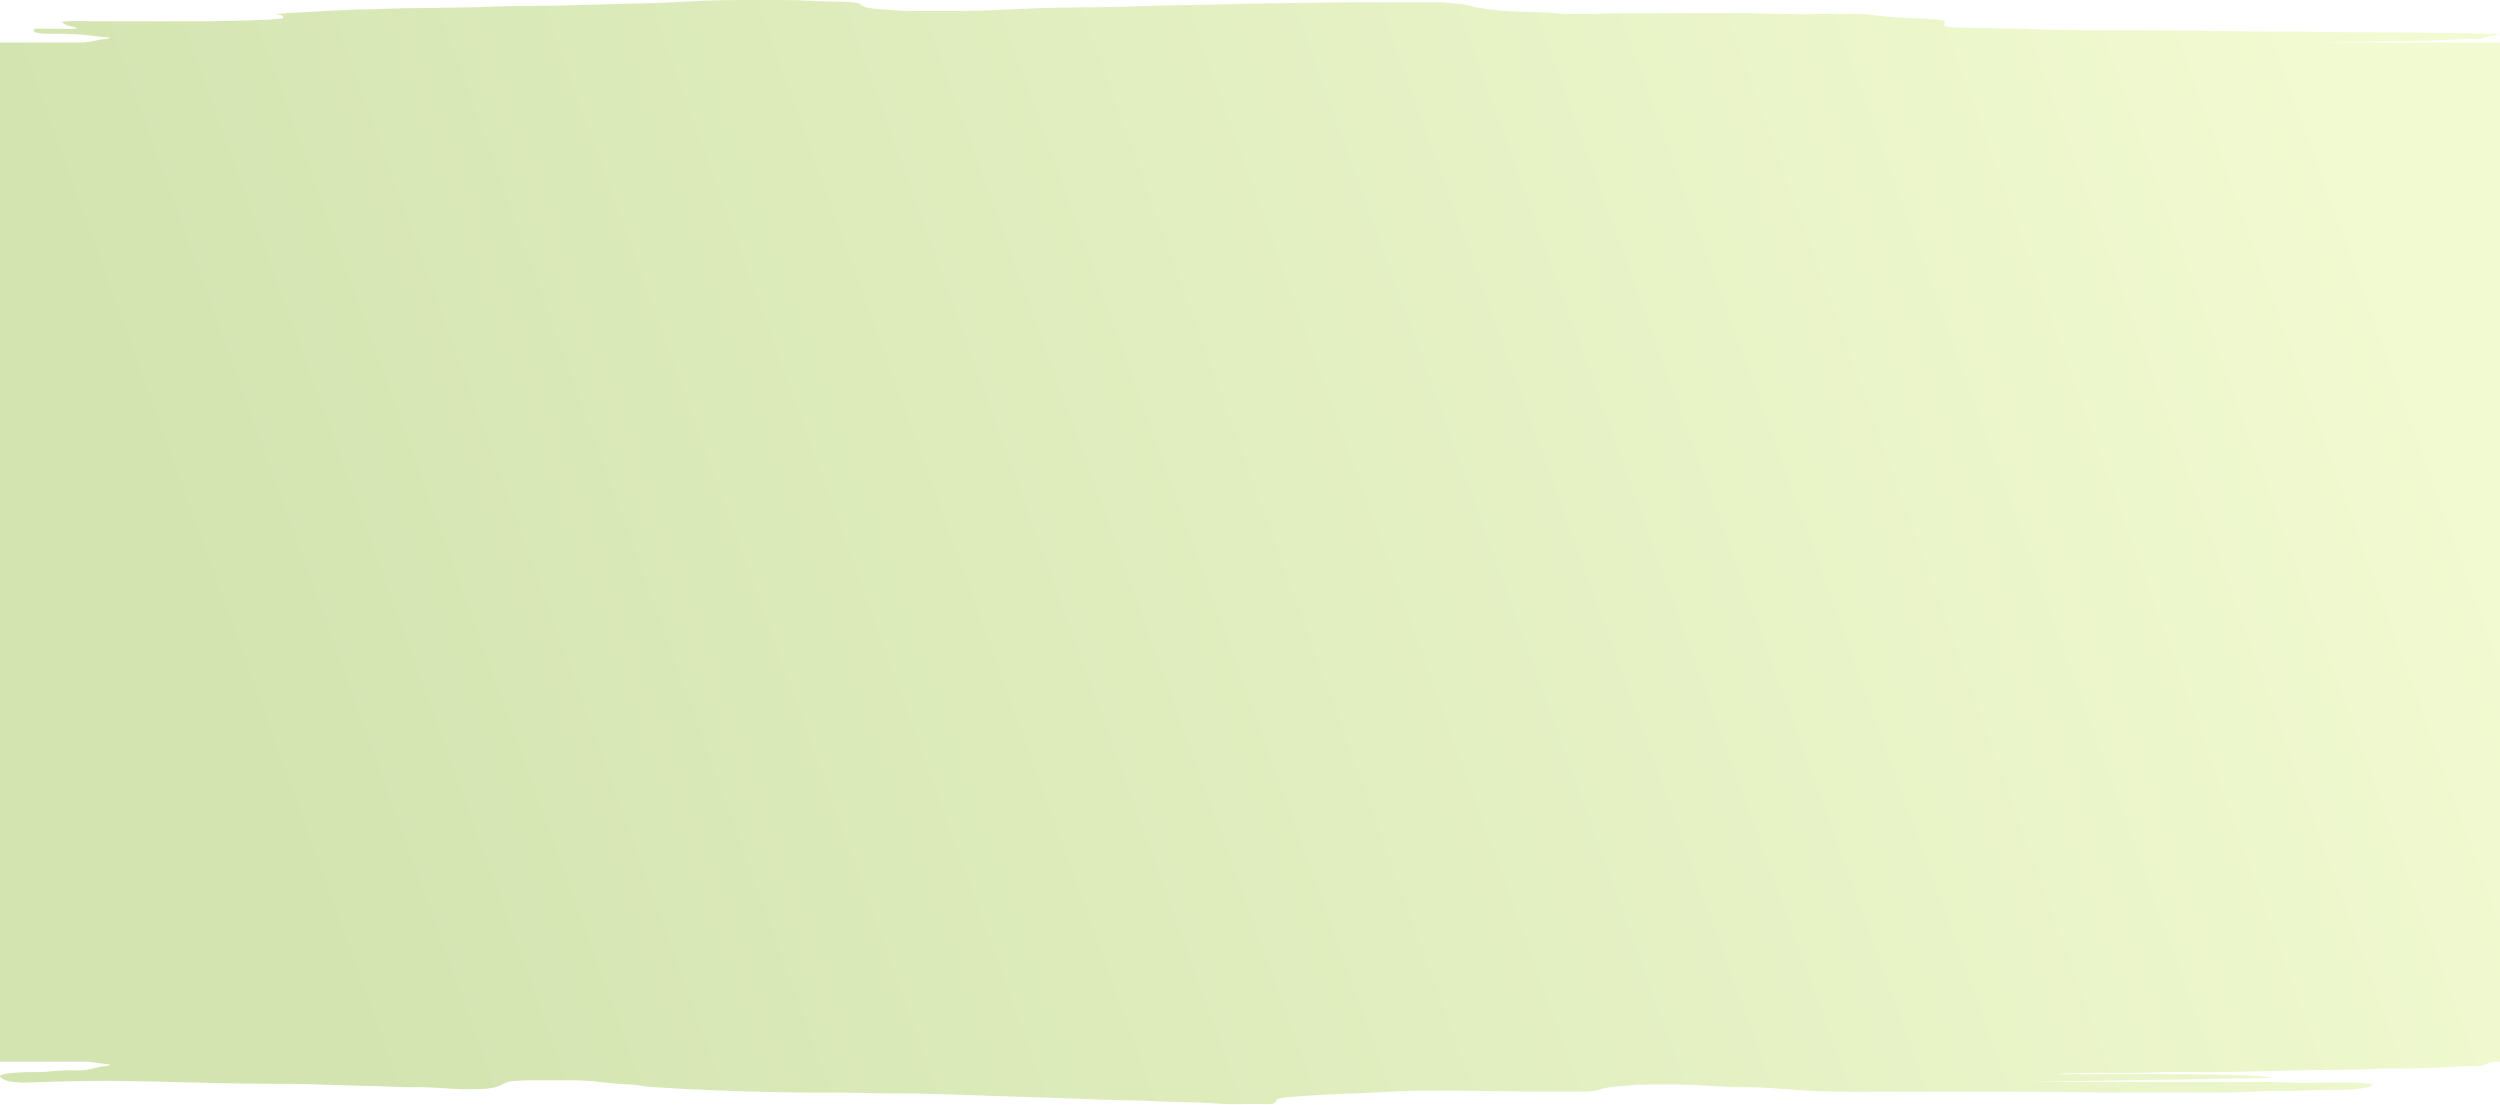
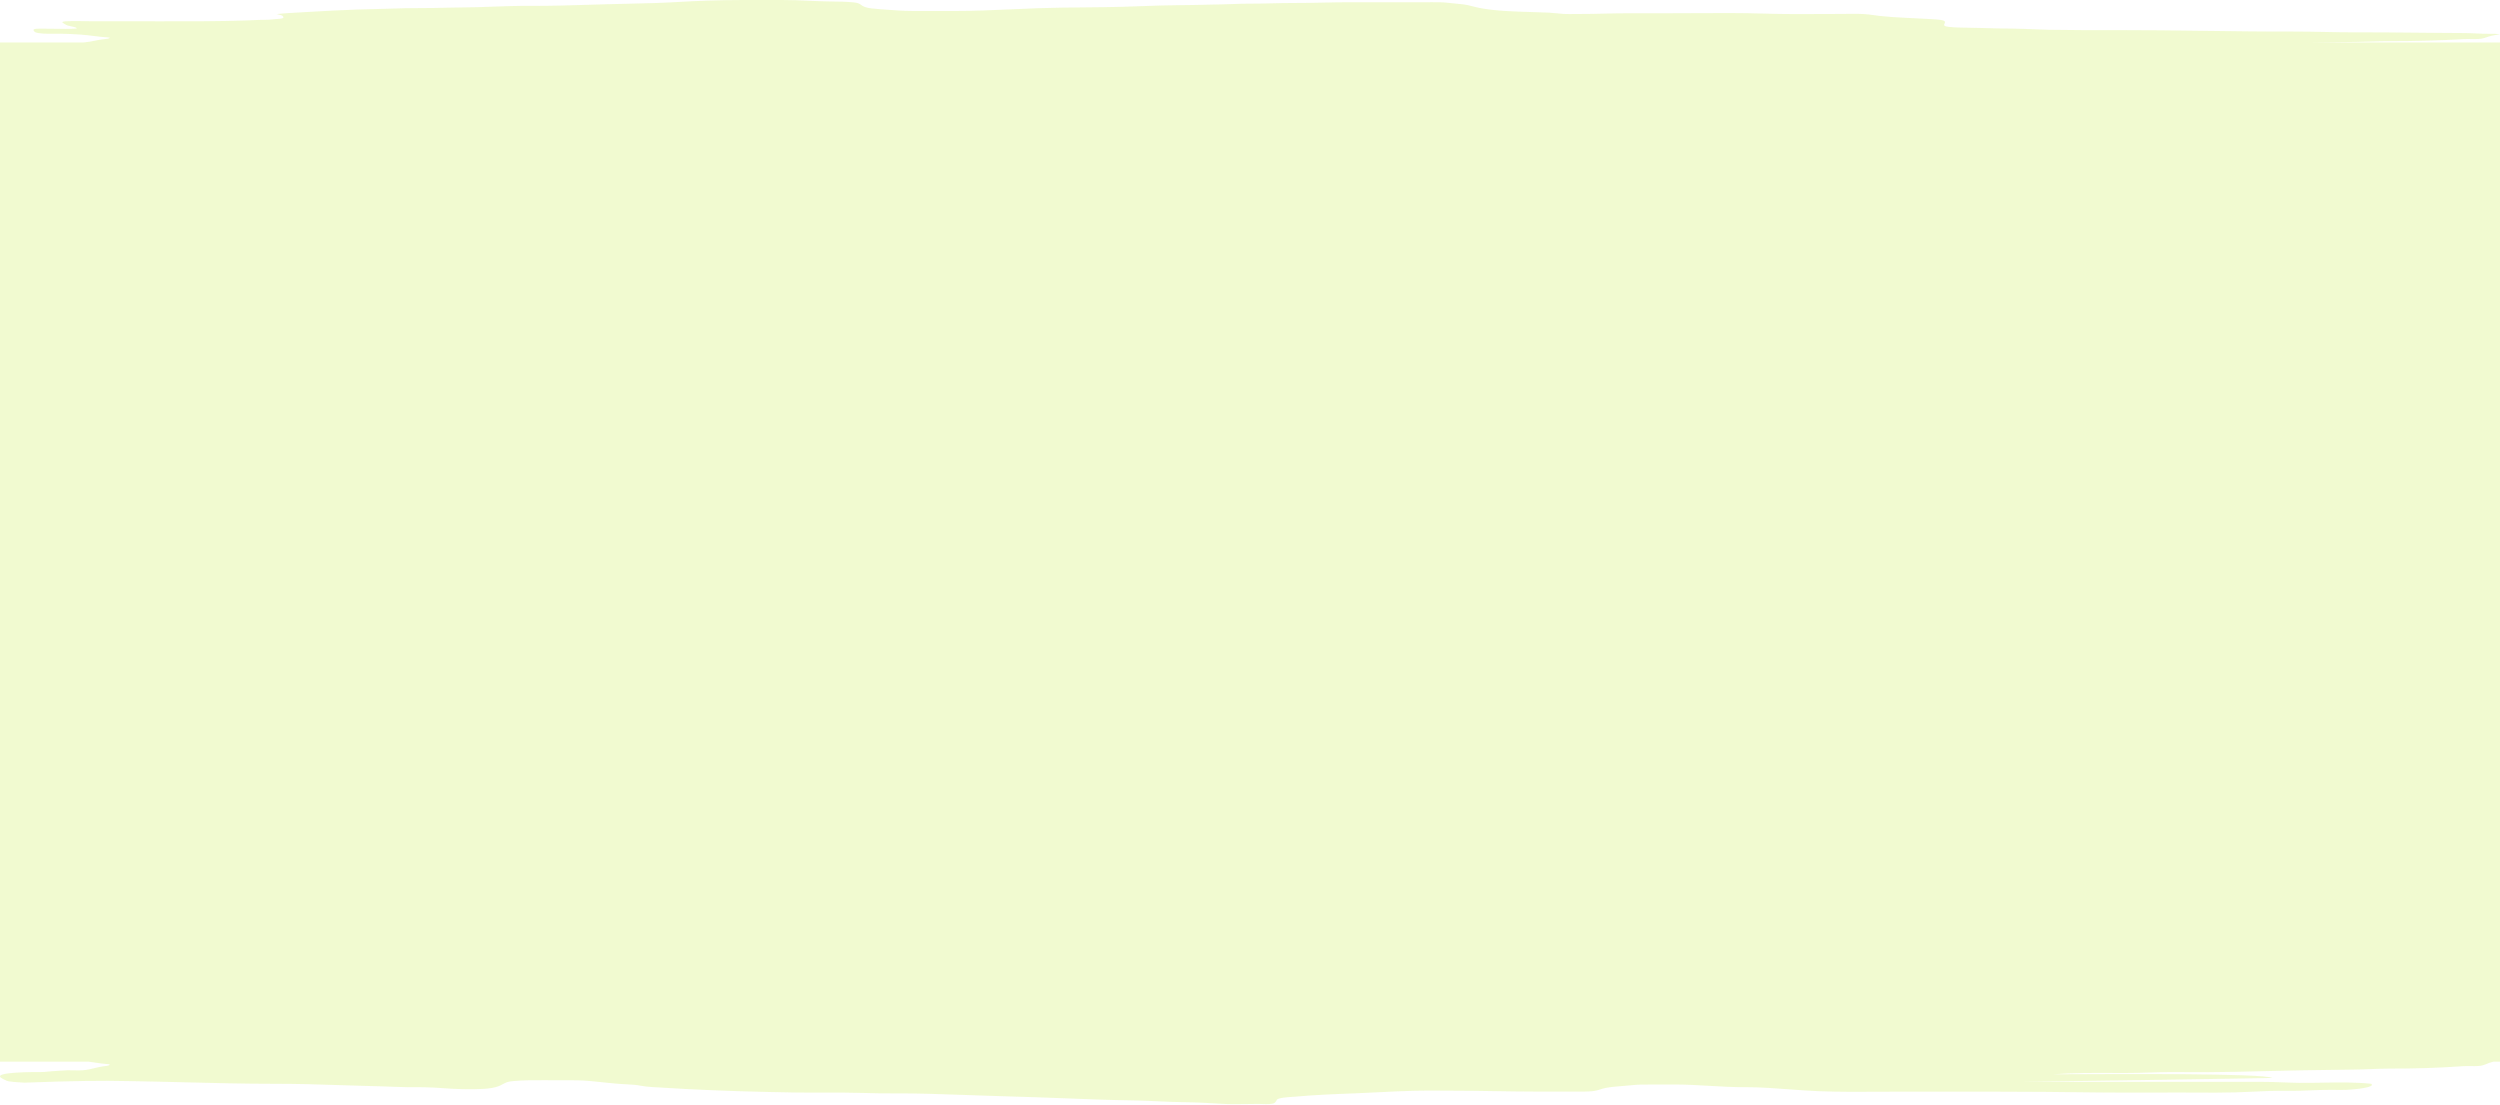
<svg xmlns="http://www.w3.org/2000/svg" width="1440" height="636" viewBox="0 0 1440 636" fill="none">
-   <path fill-rule="evenodd" clip-rule="evenodd" d="M1440 24.462H1330.66L1332.08 24.442C1340.14 24.331 1348.17 24.22 1356.27 24.156C1359.4 24.13 1362.45 24.03 1365.5 23.931C1369.06 23.815 1372.62 23.699 1376.3 23.699C1390.64 23.727 1405.04 23.356 1418.97 22.527C1420.36 22.448 1421.85 22.468 1423.33 22.488C1426.14 22.525 1428.9 22.562 1430.82 21.926L1430.91 21.896C1434 20.858 1435.69 20.292 1440 19.782C1438.01 19.426 1435.72 19.44 1433.44 19.453C1432.43 19.46 1431.41 19.466 1430.42 19.439C1428.98 19.395 1427.58 19.328 1426.18 19.262C1423.99 19.159 1421.82 19.056 1419.57 19.039C1413.78 18.984 1408 18.95 1402.22 18.916C1392.96 18.862 1383.7 18.808 1374.43 18.668C1370.31 18.606 1366.16 18.618 1362.02 18.63C1360.37 18.634 1358.72 18.639 1357.08 18.639C1351.06 18.653 1345.05 18.532 1339.04 18.411C1333.01 18.289 1326.98 18.167 1320.91 18.181C1303.79 18.225 1286.69 17.997 1269.6 17.768C1252.98 17.546 1236.38 17.324 1219.77 17.352C1206.44 17.381 1193.18 17.381 1179.92 17.152C1176.81 17.099 1173.69 16.966 1170.56 16.833C1166.95 16.679 1163.35 16.526 1159.76 16.495C1153.26 16.438 1146.96 16.323 1140.4 16.095C1138.57 16.029 1136.57 16.006 1134.52 15.983C1130.36 15.937 1125.99 15.887 1122.45 15.466C1119.29 15.097 1119.66 14.375 1120.05 13.601C1120.36 12.998 1120.69 12.361 1119.37 11.835C1117.89 11.251 1113.23 11.038 1110.01 10.89C1109.13 10.85 1108.35 10.815 1107.78 10.778C1104.43 10.578 1101.15 10.406 1097.8 10.263C1092.37 10.034 1088.02 9.72 1082.93 9.205C1081.68 9.068 1080.56 8.906 1079.45 8.746C1078.49 8.606 1077.53 8.468 1076.5 8.348C1072.63 7.891 1068.09 7.947 1063.82 8C1062.47 8.017 1061.15 8.033 1059.89 8.033C1056.63 8.04 1053.36 8.056 1050.09 8.073C1038.78 8.13 1027.38 8.188 1016.22 7.833C1003.13 7.423 989.811 7.499 976.567 7.574C971.368 7.604 966.18 7.633 961.025 7.633H937.917C933.173 7.633 928.523 7.741 923.876 7.848C918.945 7.963 914.016 8.077 908.982 8.062C908.181 8.062 907.368 8.07 906.552 8.077C904.639 8.095 902.709 8.114 900.877 8.033C899.452 7.963 898.061 7.815 896.661 7.667C895.231 7.515 893.793 7.362 892.304 7.29C889.173 7.152 885.917 7.056 882.618 6.959C872.225 6.651 861.396 6.331 852.651 4.66C851.06 4.358 849.735 4.02 848.448 3.691C846.321 3.147 844.294 2.63 841.332 2.345C840.992 2.314 840.655 2.284 840.32 2.254C838.142 2.061 836.045 1.874 833.897 1.602C831.059 1.262 828.222 1.272 825.059 1.283C824.488 1.285 823.907 1.287 823.314 1.287C807.976 1.316 792.57 1.316 777.232 1.287C772.172 1.287 767.144 1.394 762.11 1.502C756.747 1.616 751.376 1.731 745.952 1.716C741.397 1.702 736.943 1.809 732.489 1.916C728.035 2.023 723.581 2.13 719.026 2.116C716.225 2.099 713.496 2.204 710.753 2.31C708.904 2.382 707.049 2.453 705.161 2.488C701.939 2.541 698.726 2.619 695.515 2.697C690.184 2.827 684.859 2.956 679.508 2.974C672.108 3.012 664.912 3.275 657.67 3.539C653.966 3.675 650.249 3.811 646.487 3.917C639.115 4.124 631.716 4.191 624.314 4.257C615.373 4.337 606.429 4.418 597.524 4.746C592.674 4.923 587.883 5.138 583.112 5.352C571.74 5.862 560.484 6.367 548.83 6.347C546.399 6.347 543.961 6.344 541.52 6.341L541.519 6.341C536.629 6.334 531.73 6.328 526.86 6.347C520.631 6.347 513.933 5.889 507.905 5.375C507.41 5.334 506.909 5.296 506.406 5.258L506.406 5.258C503.365 5.025 500.252 4.788 498.126 4.003C497.118 3.637 496.555 3.231 496.021 2.845L496.021 2.845C495.136 2.206 494.328 1.623 491.696 1.373C487.677 0.973 484.328 0.915 479.974 0.887C475.376 0.847 470.821 0.647 466.263 0.448C460.994 0.217 455.72 -0.015 450.369 0.001H428.064C421.232 0.001 414.601 0.144 407.77 0.344C402.551 0.495 397.407 0.775 392.249 1.056C387.675 1.305 383.091 1.555 378.432 1.716C372.587 1.927 366.717 2.051 360.853 2.175C357.175 2.253 353.498 2.331 349.832 2.431C346.451 2.524 343.045 2.63 339.624 2.737C328.406 3.086 317.031 3.44 305.893 3.374C297.624 3.329 289.683 3.616 281.621 3.907C279.365 3.989 277.099 4.071 274.814 4.146C271.9 4.246 268.987 4.267 266.073 4.289C263.159 4.31 260.246 4.332 257.332 4.432C252.356 4.603 247.38 4.628 242.411 4.654C236.611 4.683 230.819 4.713 225.048 4.975C221.596 5.125 218.088 5.196 214.583 5.268C211.423 5.332 208.266 5.396 205.155 5.518L203.641 5.58C195.803 5.903 187.705 6.237 179.903 6.747C177.82 6.883 175.616 6.999 173.379 7.117L173.379 7.117C168.564 7.37 163.593 7.631 159.34 8.119C159.726 8.213 160.083 8.292 160.41 8.365C161.788 8.673 162.658 8.868 163.091 9.491C163.789 10.609 162.213 10.734 159.679 10.935L159.679 10.935C159.296 10.965 158.891 10.998 158.469 11.035C157.851 11.085 157.332 11.136 156.845 11.185C155.645 11.305 154.634 11.407 152.776 11.407C150.27 11.407 148.016 11.514 145.719 11.624C144.273 11.693 142.809 11.763 141.256 11.807C125.357 12.31 109.223 12.291 93.091 12.272H93.091C89.989 12.268 86.887 12.264 83.787 12.264H53.78C53.069 12.264 51.911 12.243 50.517 12.218C45.212 12.121 36.479 11.963 35.896 12.664C35.628 13.036 38.106 14.437 39.044 14.723C39.548 14.884 40.263 15.026 40.998 15.171C42.608 15.491 44.318 15.829 44.134 16.438C40.093 16.743 35.418 16.653 30.855 16.566H30.855H30.855C28.157 16.514 25.5 16.463 23.036 16.495C19.687 16.523 18.749 16.781 19.62 17.981C20.156 18.753 21.361 18.982 23.706 19.239C25.982 19.487 28.526 19.455 31.08 19.424H31.08H31.08C32.359 19.408 33.64 19.392 34.891 19.411C38.575 19.468 43.264 19.697 46.881 19.954C49.391 20.148 51.806 20.446 54.219 20.744C57.147 21.107 60.072 21.468 63.157 21.64C63.21 22.233 61.818 22.371 60.335 22.519L60.335 22.519C59.957 22.556 59.572 22.595 59.205 22.641C57.563 22.85 56.021 23.159 54.476 23.469L54.476 23.469C52.462 23.873 50.444 24.278 48.197 24.462H4.15524e-09V27.427V611.538H51.244C52.24 611.677 53.23 611.823 54.219 611.97C57.147 612.405 60.072 612.839 63.157 613.045C63.21 613.756 61.818 613.922 60.335 614.099C59.957 614.144 59.572 614.19 59.205 614.246C57.563 614.497 56.021 614.868 54.476 615.24C52.428 615.733 50.377 616.226 48.086 616.441C46.297 616.608 44.359 616.56 42.423 616.511C41.17 616.48 39.919 616.449 38.709 616.476C37.084 616.515 35.527 616.635 33.959 616.756C32.812 616.844 31.659 616.932 30.471 616.99C29.283 617.036 28.358 617.142 27.452 617.246C26.314 617.377 25.204 617.505 23.639 617.505C19.218 617.471 -3.756 617.436 0.53 620.764C1.066 621.175 3.277 622.307 3.946 622.547C5.515 623.135 10.562 623.416 13.262 623.566C13.559 623.582 13.828 623.597 14.06 623.611C42.393 622.582 58.468 622.342 74.61 622.719C85.364 622.879 96.108 623.148 106.854 623.417C123.749 623.84 140.649 624.263 157.599 624.263C170.191 624.263 182.582 624.537 195.108 625.017C200.391 625.229 205.689 625.364 210.98 625.498C216.826 625.646 222.663 625.794 228.464 626.046C232.485 626.227 236.318 626.233 240.217 626.239C241.513 626.242 242.817 626.244 244.137 626.252C247.998 626.287 251.741 626.545 255.476 626.803C259.193 627.06 262.901 627.316 266.709 627.35C266.97 627.353 267.232 627.355 267.497 627.358C274.33 627.428 282.699 627.515 287.406 625.566C288.293 625.193 288.978 624.822 289.617 624.475C291.151 623.644 292.431 622.951 295.645 622.685C302.104 622.12 308.728 622.167 315.323 622.213C317.14 622.226 318.954 622.239 320.762 622.239C321.922 622.239 323.076 622.234 324.225 622.229C329.71 622.204 335.082 622.18 340.454 622.719C344.733 623.13 349.012 623.575 353.291 624.02L353.315 624.023C355.86 624.296 358.304 624.427 360.756 624.559C362.305 624.643 363.856 624.726 365.438 624.846C366.767 624.966 368.005 625.179 369.231 625.391C370.106 625.542 370.975 625.692 371.868 625.806C373.99 626.065 376.263 626.187 378.46 626.305C379.176 626.344 379.884 626.382 380.576 626.424C385.465 626.732 390.355 627.007 395.311 627.281C415.74 628.345 436.638 628.928 457.268 629.271C462.965 629.358 468.651 629.347 474.335 629.336C482.148 629.322 489.958 629.307 497.791 629.545C503.283 629.717 508.575 629.82 514.067 629.786C528.161 629.709 542.031 630.205 555.984 630.704C560.73 630.874 565.486 631.044 570.263 631.192C574.224 631.319 578.184 631.441 582.144 631.563C592.049 631.867 601.953 632.172 611.858 632.564C625.388 633.113 638.985 633.627 652.582 633.833C657.379 633.9 662.175 634.122 666.972 634.343C672.021 634.576 677.071 634.81 682.12 634.862C689.279 634.926 695.801 635.316 702.709 635.729C703.234 635.76 703.761 635.791 704.29 635.823C708.752 636.079 713.523 636.003 718.224 635.928C720.44 635.892 722.641 635.857 724.786 635.857C725.51 635.857 726.321 635.888 727.15 635.92C728.622 635.977 730.151 636.036 731.35 635.926C734.029 635.687 734.278 635.319 734.781 634.573C734.857 634.461 734.938 634.341 735.034 634.211C735.188 634.014 735.282 633.849 735.364 633.706C735.637 633.226 735.774 632.987 737.58 632.564C739.251 632.163 741.656 631.991 743.81 631.837C744.417 631.794 745.005 631.752 745.55 631.706C756.87 630.712 768.39 630.197 780.045 629.786C784.617 629.609 789.21 629.378 793.811 629.146C800.805 628.794 807.818 628.442 814.808 628.276C819.968 628.135 825.16 628.172 830.34 628.208C832.69 628.225 835.038 628.242 837.38 628.242C845.384 628.242 853.338 628.37 861.292 628.499C869.246 628.628 877.2 628.756 885.204 628.756H906.637C907.354 628.756 908.052 628.76 908.735 628.764C911.63 628.779 914.282 628.794 917.153 628.516C919.213 628.317 920.439 627.922 921.732 627.504C922.669 627.202 923.64 626.889 924.99 626.63C928.015 626.054 931.207 625.807 934.44 625.557C936.219 625.419 938.01 625.281 939.793 625.086C943.315 624.679 946.596 624.691 950.126 624.704C950.759 624.706 951.399 624.709 952.05 624.709C953.816 624.709 955.593 624.698 957.372 624.687C960.046 624.67 962.724 624.654 965.379 624.674C971.892 624.708 978.264 625.078 984.624 625.448C991.41 625.842 998.183 626.236 1005.1 626.218C1013.9 626.198 1022.25 626.826 1030.62 627.456C1036.41 627.891 1042.2 628.326 1048.17 628.551C1059.56 628.976 1071.14 628.908 1082.66 628.841C1086.91 628.816 1091.16 628.791 1095.39 628.791H1145.96C1167.26 628.791 1188.36 628.997 1209.66 629.271C1220.19 629.39 1230.78 629.36 1241.35 629.331C1246.04 629.318 1250.73 629.305 1255.4 629.305C1258.48 629.305 1261.57 629.322 1264.66 629.339C1272.41 629.381 1280.18 629.423 1287.89 629.202C1291.2 629.099 1294.52 628.945 1297.83 628.791C1301.15 628.636 1304.47 628.482 1307.78 628.379C1310.73 628.293 1313.66 628.302 1316.58 628.31C1319.5 628.319 1322.42 628.328 1325.33 628.242C1327.12 628.188 1328.9 628.117 1330.67 628.046C1334.54 627.892 1338.39 627.738 1342.34 627.762C1343.31 627.762 1344.27 627.771 1345.24 627.78C1347.52 627.802 1349.8 627.823 1352.06 627.727C1356.01 627.521 1368.6 626.389 1365.85 624.263C1356.95 623.304 1347.15 623.461 1337.54 623.615C1333.06 623.686 1328.61 623.758 1324.33 623.714C1321.14 623.683 1318.02 623.563 1314.89 623.442C1311.03 623.294 1307.18 623.146 1303.23 623.165H1292.04H1206.71H1185.48H1173.89H1164.35C1171.13 623.1 1310.61 621 1308.85 620.867C1303.03 618.195 1220.17 618.613 1191.88 618.756C1185.66 618.787 1182.08 618.805 1182.53 618.774C1194.12 617.922 1205.77 617.976 1217.46 618.031C1219.41 618.04 1221.36 618.049 1223.32 618.054C1228.12 618.072 1232.88 617.926 1237.65 617.779C1241.86 617.65 1246.07 617.521 1250.31 617.505C1253.96 617.488 1257.61 617.513 1261.26 617.539C1264.91 617.565 1268.56 617.591 1272.21 617.573C1282.5 617.532 1292.79 617.269 1303.08 617.005C1309.94 616.83 1316.8 616.654 1323.66 616.544C1326.47 616.5 1329.28 616.454 1332.08 616.407C1340.14 616.274 1348.17 616.141 1356.27 616.064C1359.4 616.032 1362.45 615.913 1365.5 615.794C1369.06 615.655 1372.62 615.515 1376.3 615.515C1390.64 615.55 1405.04 615.104 1418.97 614.109C1420.36 614.014 1421.85 614.038 1423.33 614.062C1426.14 614.107 1428.9 614.151 1430.82 613.388L1430.91 613.352C1432.87 612.562 1434.27 612 1436.12 611.538H1440V610.816V24.462Z" fill="url(#paint0_linear_1493_8269)" fill-opacity="0.4" />
-   <defs>
-     <linearGradient id="paint0_linear_1493_8269" x1="191.15" y1="636" x2="1391.78" y2="201.077" gradientUnits="userSpaceOnUse">
-       <stop stop-color="#90BB3A" />
-       <stop offset="1" stop-color="#DDF28A" />
-     </linearGradient>
-   </defs>
+   <path fill-rule="evenodd" clip-rule="evenodd" d="M1440 24.462H1330.66L1332.08 24.442C1340.14 24.331 1348.17 24.22 1356.27 24.156C1359.4 24.13 1362.45 24.03 1365.5 23.931C1369.06 23.815 1372.62 23.699 1376.3 23.699C1390.64 23.727 1405.04 23.356 1418.97 22.527C1420.36 22.448 1421.85 22.468 1423.33 22.488C1426.14 22.525 1428.9 22.562 1430.82 21.926L1430.91 21.896C1434 20.858 1435.69 20.292 1440 19.782C1438.01 19.426 1435.72 19.44 1433.44 19.453C1432.43 19.46 1431.41 19.466 1430.42 19.439C1428.98 19.395 1427.58 19.328 1426.18 19.262C1423.99 19.159 1421.82 19.056 1419.57 19.039C1413.78 18.984 1408 18.95 1402.22 18.916C1392.96 18.862 1383.7 18.808 1374.43 18.668C1370.31 18.606 1366.16 18.618 1362.02 18.63C1360.37 18.634 1358.72 18.639 1357.08 18.639C1351.06 18.653 1345.05 18.532 1339.04 18.411C1333.01 18.289 1326.98 18.167 1320.91 18.181C1303.79 18.225 1286.69 17.997 1269.6 17.768C1252.98 17.546 1236.38 17.324 1219.77 17.352C1206.44 17.381 1193.18 17.381 1179.92 17.152C1176.81 17.099 1173.69 16.966 1170.56 16.833C1166.95 16.679 1163.35 16.526 1159.76 16.495C1153.26 16.438 1146.96 16.323 1140.4 16.095C1138.57 16.029 1136.57 16.006 1134.52 15.983C1130.36 15.937 1125.99 15.887 1122.45 15.466C1119.29 15.097 1119.66 14.375 1120.05 13.601C1120.36 12.998 1120.69 12.361 1119.37 11.835C1117.89 11.251 1113.23 11.038 1110.01 10.89C1109.13 10.85 1108.35 10.815 1107.78 10.778C1104.43 10.578 1101.15 10.406 1097.8 10.263C1092.37 10.034 1088.02 9.72 1082.93 9.205C1081.68 9.068 1080.56 8.906 1079.45 8.746C1078.49 8.606 1077.53 8.468 1076.5 8.348C1072.63 7.891 1068.09 7.947 1063.82 8C1062.47 8.017 1061.15 8.033 1059.89 8.033C1056.63 8.04 1053.36 8.056 1050.09 8.073C1038.78 8.13 1027.38 8.188 1016.22 7.833C1003.13 7.423 989.811 7.499 976.567 7.574C971.368 7.604 966.18 7.633 961.025 7.633H937.917C933.173 7.633 928.523 7.741 923.876 7.848C918.945 7.963 914.016 8.077 908.982 8.062C908.181 8.062 907.368 8.07 906.552 8.077C904.639 8.095 902.709 8.114 900.877 8.033C899.452 7.963 898.061 7.815 896.661 7.667C895.231 7.515 893.793 7.362 892.304 7.29C889.173 7.152 885.917 7.056 882.618 6.959C872.225 6.651 861.396 6.331 852.651 4.66C851.06 4.358 849.735 4.02 848.448 3.691C846.321 3.147 844.294 2.63 841.332 2.345C840.992 2.314 840.655 2.284 840.32 2.254C838.142 2.061 836.045 1.874 833.897 1.602C831.059 1.262 828.222 1.272 825.059 1.283C824.488 1.285 823.907 1.287 823.314 1.287C807.976 1.316 792.57 1.316 777.232 1.287C772.172 1.287 767.144 1.394 762.11 1.502C756.747 1.616 751.376 1.731 745.952 1.716C741.397 1.702 736.943 1.809 732.489 1.916C728.035 2.023 723.581 2.13 719.026 2.116C716.225 2.099 713.496 2.204 710.753 2.31C708.904 2.382 707.049 2.453 705.161 2.488C701.939 2.541 698.726 2.619 695.515 2.697C690.184 2.827 684.859 2.956 679.508 2.974C672.108 3.012 664.912 3.275 657.67 3.539C653.966 3.675 650.249 3.811 646.487 3.917C639.115 4.124 631.716 4.191 624.314 4.257C615.373 4.337 606.429 4.418 597.524 4.746C592.674 4.923 587.883 5.138 583.112 5.352C571.74 5.862 560.484 6.367 548.83 6.347C546.399 6.347 543.961 6.344 541.52 6.341L541.519 6.341C536.629 6.334 531.73 6.328 526.86 6.347C520.631 6.347 513.933 5.889 507.905 5.375C507.41 5.334 506.909 5.296 506.406 5.258L506.406 5.258C503.365 5.025 500.252 4.788 498.126 4.003C497.118 3.637 496.555 3.231 496.021 2.845L496.021 2.845C495.136 2.206 494.328 1.623 491.696 1.373C487.677 0.973 484.328 0.915 479.974 0.887C475.376 0.847 470.821 0.647 466.263 0.448C460.994 0.217 455.72 -0.015 450.369 0.001H428.064C421.232 0.001 414.601 0.144 407.77 0.344C402.551 0.495 397.407 0.775 392.249 1.056C387.675 1.305 383.091 1.555 378.432 1.716C372.587 1.927 366.717 2.051 360.853 2.175C357.175 2.253 353.498 2.331 349.832 2.431C346.451 2.524 343.045 2.63 339.624 2.737C328.406 3.086 317.031 3.44 305.893 3.374C297.624 3.329 289.683 3.616 281.621 3.907C279.365 3.989 277.099 4.071 274.814 4.146C271.9 4.246 268.987 4.267 266.073 4.289C263.159 4.31 260.246 4.332 257.332 4.432C252.356 4.603 247.38 4.628 242.411 4.654C236.611 4.683 230.819 4.713 225.048 4.975C221.596 5.125 218.088 5.196 214.583 5.268C211.423 5.332 208.266 5.396 205.155 5.518L203.641 5.58C195.803 5.903 187.705 6.237 179.903 6.747C177.82 6.883 175.616 6.999 173.379 7.117L173.379 7.117C168.564 7.37 163.593 7.631 159.34 8.119C159.726 8.213 160.083 8.292 160.41 8.365C161.788 8.673 162.658 8.868 163.091 9.491C163.789 10.609 162.213 10.734 159.679 10.935L159.679 10.935C159.296 10.965 158.891 10.998 158.469 11.035C157.851 11.085 157.332 11.136 156.845 11.185C155.645 11.305 154.634 11.407 152.776 11.407C150.27 11.407 148.016 11.514 145.719 11.624C144.273 11.693 142.809 11.763 141.256 11.807C125.357 12.31 109.223 12.291 93.091 12.272H93.091C89.989 12.268 86.887 12.264 83.787 12.264H53.78C53.069 12.264 51.911 12.243 50.517 12.218C45.212 12.121 36.479 11.963 35.896 12.664C35.628 13.036 38.106 14.437 39.044 14.723C39.548 14.884 40.263 15.026 40.998 15.171C42.608 15.491 44.318 15.829 44.134 16.438C40.093 16.743 35.418 16.653 30.855 16.566H30.855H30.855C28.157 16.514 25.5 16.463 23.036 16.495C19.687 16.523 18.749 16.781 19.62 17.981C20.156 18.753 21.361 18.982 23.706 19.239C25.982 19.487 28.526 19.455 31.08 19.424H31.08H31.08C32.359 19.408 33.64 19.392 34.891 19.411C38.575 19.468 43.264 19.697 46.881 19.954C49.391 20.148 51.806 20.446 54.219 20.744C57.147 21.107 60.072 21.468 63.157 21.64C63.21 22.233 61.818 22.371 60.335 22.519L60.335 22.519C59.957 22.556 59.572 22.595 59.205 22.641C57.563 22.85 56.021 23.159 54.476 23.469L54.476 23.469C52.462 23.873 50.444 24.278 48.197 24.462H4.15524e-09V27.427V611.538H51.244C52.24 611.677 53.23 611.823 54.219 611.97C57.147 612.405 60.072 612.839 63.157 613.045C63.21 613.756 61.818 613.922 60.335 614.099C59.957 614.144 59.572 614.19 59.205 614.246C57.563 614.497 56.021 614.868 54.476 615.24C52.428 615.733 50.377 616.226 48.086 616.441C46.297 616.608 44.359 616.56 42.423 616.511C41.17 616.48 39.919 616.449 38.709 616.476C37.084 616.515 35.527 616.635 33.959 616.756C32.812 616.844 31.659 616.932 30.471 616.99C29.283 617.036 28.358 617.142 27.452 617.246C26.314 617.377 25.204 617.505 23.639 617.505C19.218 617.471 -3.756 617.436 0.53 620.764C1.066 621.175 3.277 622.307 3.946 622.547C5.515 623.135 10.562 623.416 13.262 623.566C13.559 623.582 13.828 623.597 14.06 623.611C42.393 622.582 58.468 622.342 74.61 622.719C85.364 622.879 96.108 623.148 106.854 623.417C123.749 623.84 140.649 624.263 157.599 624.263C170.191 624.263 182.582 624.537 195.108 625.017C200.391 625.229 205.689 625.364 210.98 625.498C216.826 625.646 222.663 625.794 228.464 626.046C232.485 626.227 236.318 626.233 240.217 626.239C241.513 626.242 242.817 626.244 244.137 626.252C247.998 626.287 251.741 626.545 255.476 626.803C259.193 627.06 262.901 627.316 266.709 627.35C266.97 627.353 267.232 627.355 267.497 627.358C274.33 627.428 282.699 627.515 287.406 625.566C288.293 625.193 288.978 624.822 289.617 624.475C291.151 623.644 292.431 622.951 295.645 622.685C302.104 622.12 308.728 622.167 315.323 622.213C317.14 622.226 318.954 622.239 320.762 622.239C321.922 622.239 323.076 622.234 324.225 622.229C329.71 622.204 335.082 622.18 340.454 622.719C344.733 623.13 349.012 623.575 353.291 624.02L353.315 624.023C355.86 624.296 358.304 624.427 360.756 624.559C362.305 624.643 363.856 624.726 365.438 624.846C366.767 624.966 368.005 625.179 369.231 625.391C370.106 625.542 370.975 625.692 371.868 625.806C373.99 626.065 376.263 626.187 378.46 626.305C379.176 626.344 379.884 626.382 380.576 626.424C385.465 626.732 390.355 627.007 395.311 627.281C415.74 628.345 436.638 628.928 457.268 629.271C462.965 629.358 468.651 629.347 474.335 629.336C482.148 629.322 489.958 629.307 497.791 629.545C503.283 629.717 508.575 629.82 514.067 629.786C528.161 629.709 542.031 630.205 555.984 630.704C560.73 630.874 565.486 631.044 570.263 631.192C574.224 631.319 578.184 631.441 582.144 631.563C592.049 631.867 601.953 632.172 611.858 632.564C625.388 633.113 638.985 633.627 652.582 633.833C657.379 633.9 662.175 634.122 666.972 634.343C672.021 634.576 677.071 634.81 682.12 634.862C689.279 634.926 695.801 635.316 702.709 635.729C703.234 635.76 703.761 635.791 704.29 635.823C708.752 636.079 713.523 636.003 718.224 635.928C720.44 635.892 722.641 635.857 724.786 635.857C725.51 635.857 726.321 635.888 727.15 635.92C728.622 635.977 730.151 636.036 731.35 635.926C734.029 635.687 734.278 635.319 734.781 634.573C734.857 634.461 734.938 634.341 735.034 634.211C735.188 634.014 735.282 633.849 735.364 633.706C735.637 633.226 735.774 632.987 737.58 632.564C739.251 632.163 741.656 631.991 743.81 631.837C744.417 631.794 745.005 631.752 745.55 631.706C756.87 630.712 768.39 630.197 780.045 629.786C784.617 629.609 789.21 629.378 793.811 629.146C800.805 628.794 807.818 628.442 814.808 628.276C819.968 628.135 825.16 628.172 830.34 628.208C832.69 628.225 835.038 628.242 837.38 628.242C845.384 628.242 853.338 628.37 861.292 628.499C869.246 628.628 877.2 628.756 885.204 628.756H906.637C907.354 628.756 908.052 628.76 908.735 628.764C911.63 628.779 914.282 628.794 917.153 628.516C919.213 628.317 920.439 627.922 921.732 627.504C922.669 627.202 923.64 626.889 924.99 626.63C928.015 626.054 931.207 625.807 934.44 625.557C936.219 625.419 938.01 625.281 939.793 625.086C943.315 624.679 946.596 624.691 950.126 624.704C950.759 624.706 951.399 624.709 952.05 624.709C953.816 624.709 955.593 624.698 957.372 624.687C960.046 624.67 962.724 624.654 965.379 624.674C971.892 624.708 978.264 625.078 984.624 625.448C991.41 625.842 998.183 626.236 1005.1 626.218C1013.9 626.198 1022.25 626.826 1030.62 627.456C1036.41 627.891 1042.2 628.326 1048.17 628.551C1059.56 628.976 1071.14 628.908 1082.66 628.841C1086.91 628.816 1091.16 628.791 1095.39 628.791H1145.96C1167.26 628.791 1188.36 628.997 1209.66 629.271C1220.19 629.39 1230.78 629.36 1241.35 629.331C1246.04 629.318 1250.73 629.305 1255.4 629.305C1258.48 629.305 1261.57 629.322 1264.66 629.339C1272.41 629.381 1280.18 629.423 1287.89 629.202C1291.2 629.099 1294.52 628.945 1297.83 628.791C1301.15 628.636 1304.47 628.482 1307.78 628.379C1310.73 628.293 1313.66 628.302 1316.58 628.31C1319.5 628.319 1322.42 628.328 1325.33 628.242C1327.12 628.188 1328.9 628.117 1330.67 628.046C1334.54 627.892 1338.39 627.738 1342.34 627.762C1343.31 627.762 1344.27 627.771 1345.24 627.78C1347.52 627.802 1349.8 627.823 1352.06 627.727C1356.01 627.521 1368.6 626.389 1365.85 624.263C1356.95 623.304 1347.15 623.461 1337.54 623.615C1333.06 623.686 1328.61 623.758 1324.33 623.714C1321.14 623.683 1318.02 623.563 1314.89 623.442C1311.03 623.294 1307.18 623.146 1303.23 623.165H1292.04H1206.71H1185.48H1173.89H1164.35C1171.13 623.1 1310.61 621 1308.85 620.867C1303.03 618.195 1220.17 618.613 1191.88 618.756C1185.66 618.787 1182.08 618.805 1182.53 618.774C1194.12 617.922 1205.77 617.976 1217.46 618.031C1219.41 618.04 1221.36 618.049 1223.32 618.054C1228.12 618.072 1232.88 617.926 1237.65 617.779C1241.86 617.65 1246.07 617.521 1250.31 617.505C1253.96 617.488 1257.61 617.513 1261.26 617.539C1264.91 617.565 1268.56 617.591 1272.21 617.573C1282.5 617.532 1292.79 617.269 1303.08 617.005C1309.94 616.83 1316.8 616.654 1323.66 616.544C1326.47 616.5 1329.28 616.454 1332.08 616.407C1340.14 616.274 1348.17 616.141 1356.27 616.064C1359.4 616.032 1362.45 615.913 1365.5 615.794C1369.06 615.655 1372.62 615.515 1376.3 615.515C1390.64 615.55 1405.04 615.104 1418.97 614.109C1420.36 614.014 1421.85 614.038 1423.33 614.062C1426.14 614.107 1428.9 614.151 1430.82 613.388L1430.91 613.352C1432.87 612.562 1434.27 612 1436.12 611.538H1440V610.816V24.462Z" fill="#DDF28A" fill-opacity="0.4" />
</svg>
